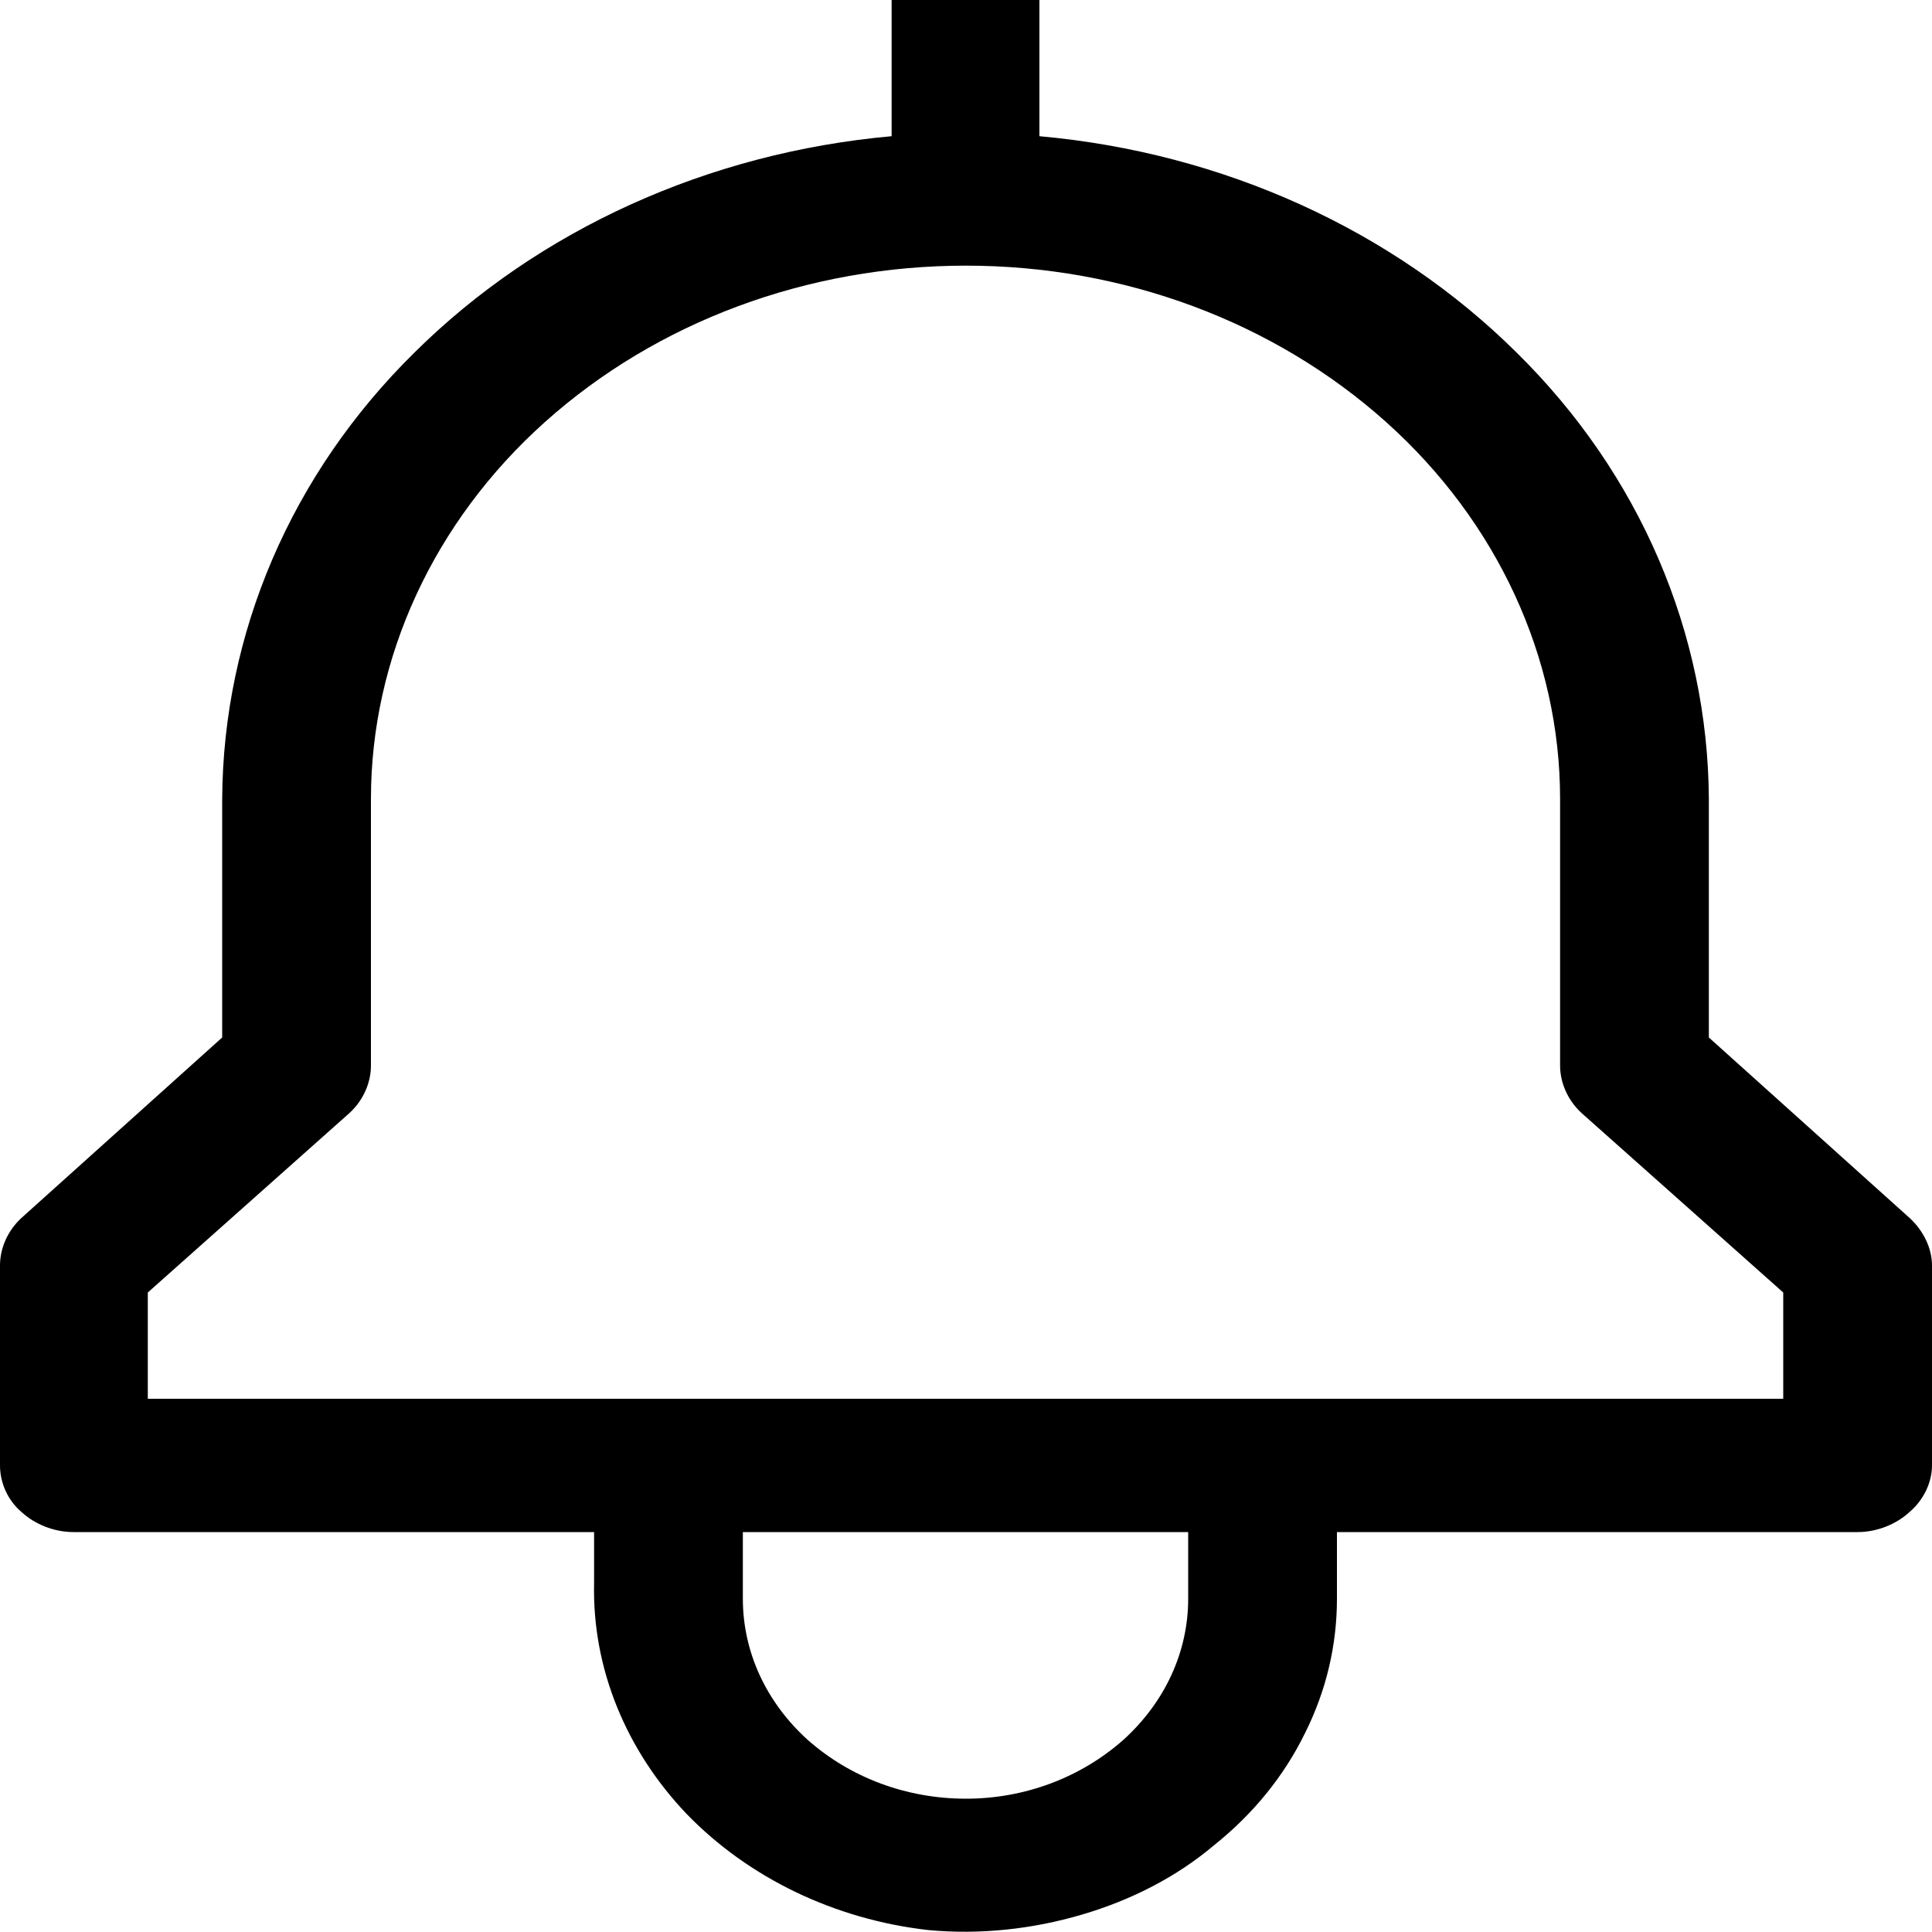
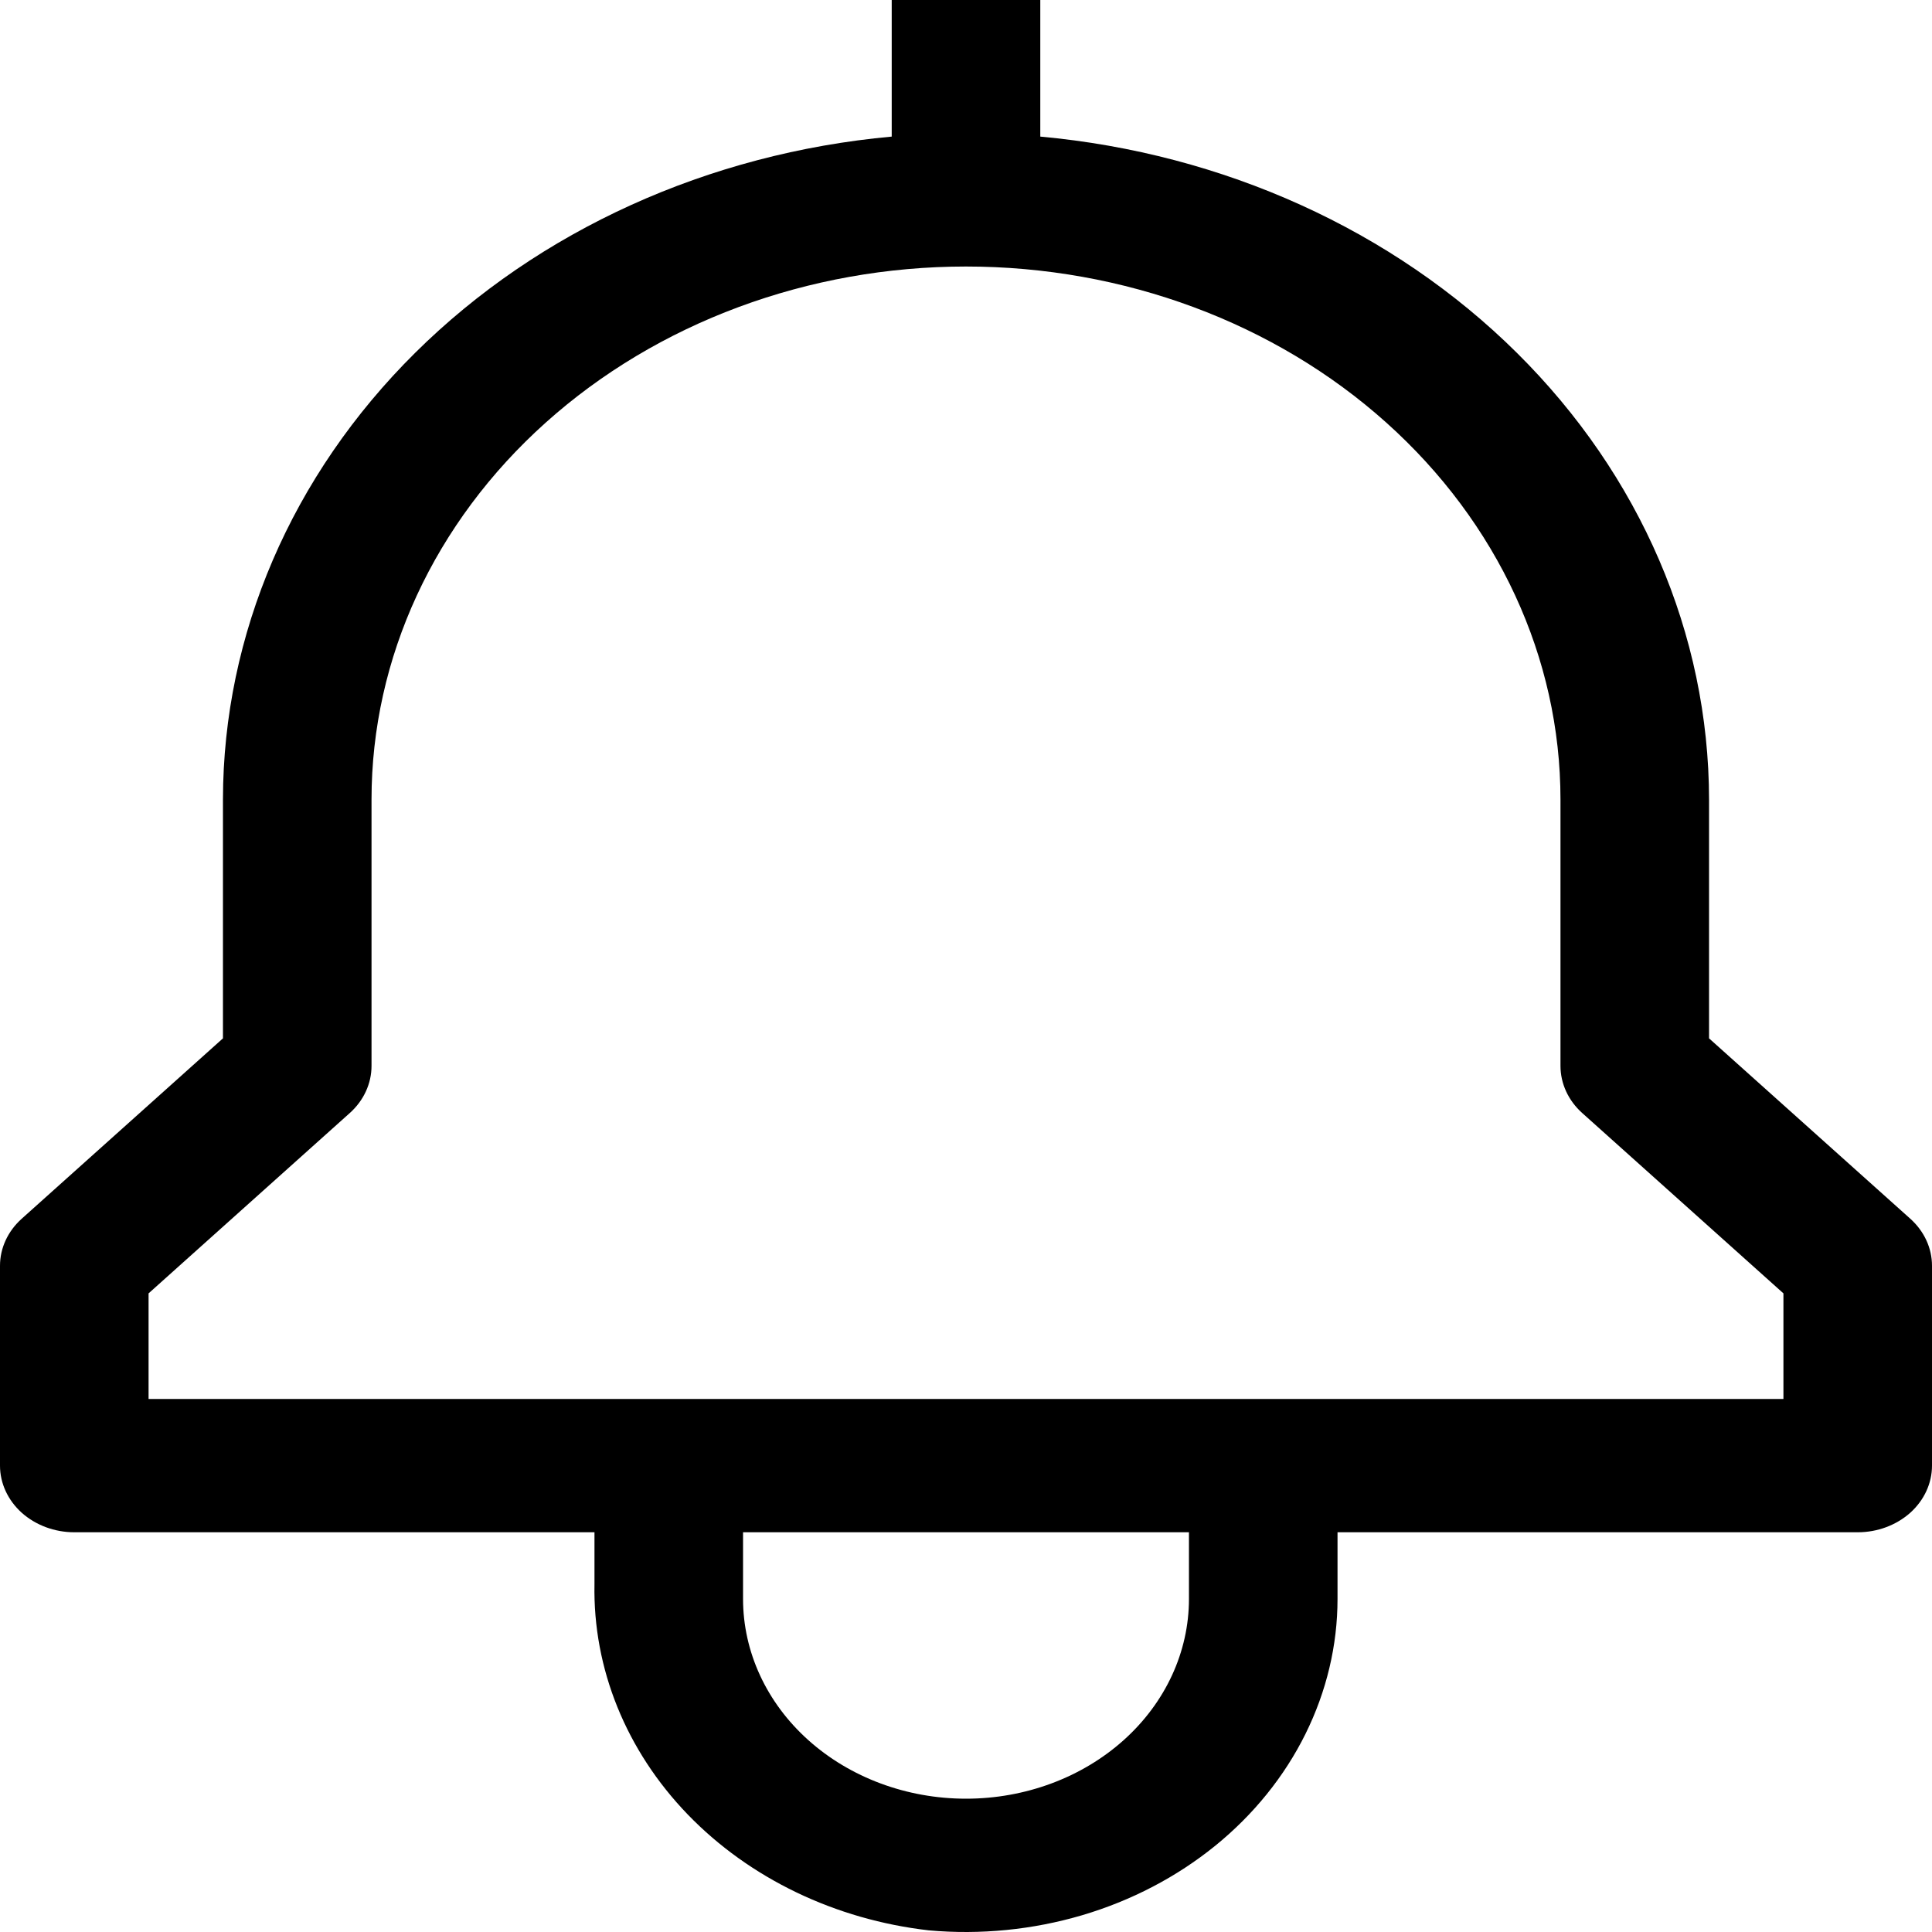
<svg xmlns="http://www.w3.org/2000/svg" width="20" height="20" viewBox="0 0 20 20">
-   <defs />
-   <path d="M19.77 12.61L17.69 10.74L17.69 8.27C17.68 6.56 16.98 4.91 15.7 3.65C14.42 2.38 12.66 1.58 10.76 1.41L10.76 0L9.23 0L9.23 1.41C7.33 1.58 5.57 2.38 4.29 3.65C3.01 4.91 2.31 6.56 2.3 8.27L2.3 10.74L0.22 12.61C0.08 12.74 4.19e-5 12.92 0 13.1L0 15.17C0 15.35 0.08 15.53 0.22 15.65C0.36 15.78 0.56 15.86 0.76 15.86L6.15 15.86L6.15 16.39C6.13 17.27 6.48 18.12 7.11 18.78C7.75 19.44 8.64 19.87 9.61 19.98C10.15 20.03 10.69 19.97 11.2 19.82C11.71 19.67 12.18 19.43 12.57 19.1C12.97 18.78 13.29 18.39 13.51 17.94C13.73 17.5 13.84 17.03 13.84 16.55L13.84 15.86L19.23 15.86C19.43 15.86 19.63 15.78 19.77 15.65C19.91 15.53 20 15.35 20 15.17L20 13.1C20 12.92 19.91 12.74 19.77 12.61ZM12.3 16.55C12.3 17.1 12.06 17.62 11.63 18.01C11.19 18.4 10.61 18.62 10 18.62C9.38 18.62 8.8 18.4 8.36 18.01C7.93 17.62 7.69 17.1 7.69 16.55L7.69 15.86L12.3 15.86L12.3 16.55ZM18.46 14.48L1.53 14.48L1.53 13.38L3.62 11.52C3.76 11.39 3.84 11.21 3.84 11.03L3.84 8.27C3.84 6.81 4.49 5.4 5.64 4.37C6.8 3.33 8.36 2.75 10 2.75C11.63 2.75 13.19 3.33 14.35 4.37C15.5 5.4 16.15 6.81 16.15 8.27L16.15 11.03C16.15 11.21 16.23 11.39 16.37 11.52L18.46 13.38L18.46 14.48Z" fill="" fill-opacity="1" fill-rule="nonzero" />
+   <path d="M19.775 12.616L17.692 10.749V8.276C17.69 6.567 16.981 4.919 15.702 3.652C14.423 2.384 12.666 1.587 10.769 1.414V0H9.231V1.414C7.334 1.587 5.577 2.384 4.298 3.652C3.019 4.919 2.31 6.567 2.308 8.276V10.749L0.225 12.616C0.081 12.745 4.35672e-05 12.92 0 13.103V15.172C0 15.355 0.081 15.53 0.225 15.66C0.37 15.789 0.565 15.862 0.769 15.862H6.154V16.398C6.137 17.273 6.481 18.122 7.12 18.784C7.759 19.445 8.647 19.872 9.615 19.983C10.15 20.031 10.69 19.977 11.2 19.827C11.711 19.676 12.18 19.431 12.579 19.108C12.977 18.785 13.296 18.39 13.514 17.95C13.732 17.51 13.846 17.033 13.846 16.552V15.862H19.231C19.435 15.862 19.63 15.789 19.775 15.66C19.919 15.53 20 15.355 20 15.172V13.103C20 12.92 19.919 12.745 19.775 12.616ZM12.308 16.552C12.308 17.1 12.065 17.626 11.632 18.014C11.199 18.402 10.612 18.62 10 18.62C9.388 18.62 8.801 18.402 8.368 18.014C7.935 17.626 7.692 17.1 7.692 16.552V15.862H12.308V16.552ZM18.462 14.482H1.538V13.389L3.621 11.522C3.765 11.393 3.846 11.217 3.846 11.034V8.276C3.846 6.812 4.495 5.409 5.649 4.375C6.803 3.34 8.368 2.759 10 2.759C11.632 2.759 13.197 3.34 14.351 4.375C15.505 5.409 16.154 6.812 16.154 8.276V11.034C16.154 11.217 16.235 11.393 16.379 11.522L18.462 13.389V14.482Z" />
</svg>
